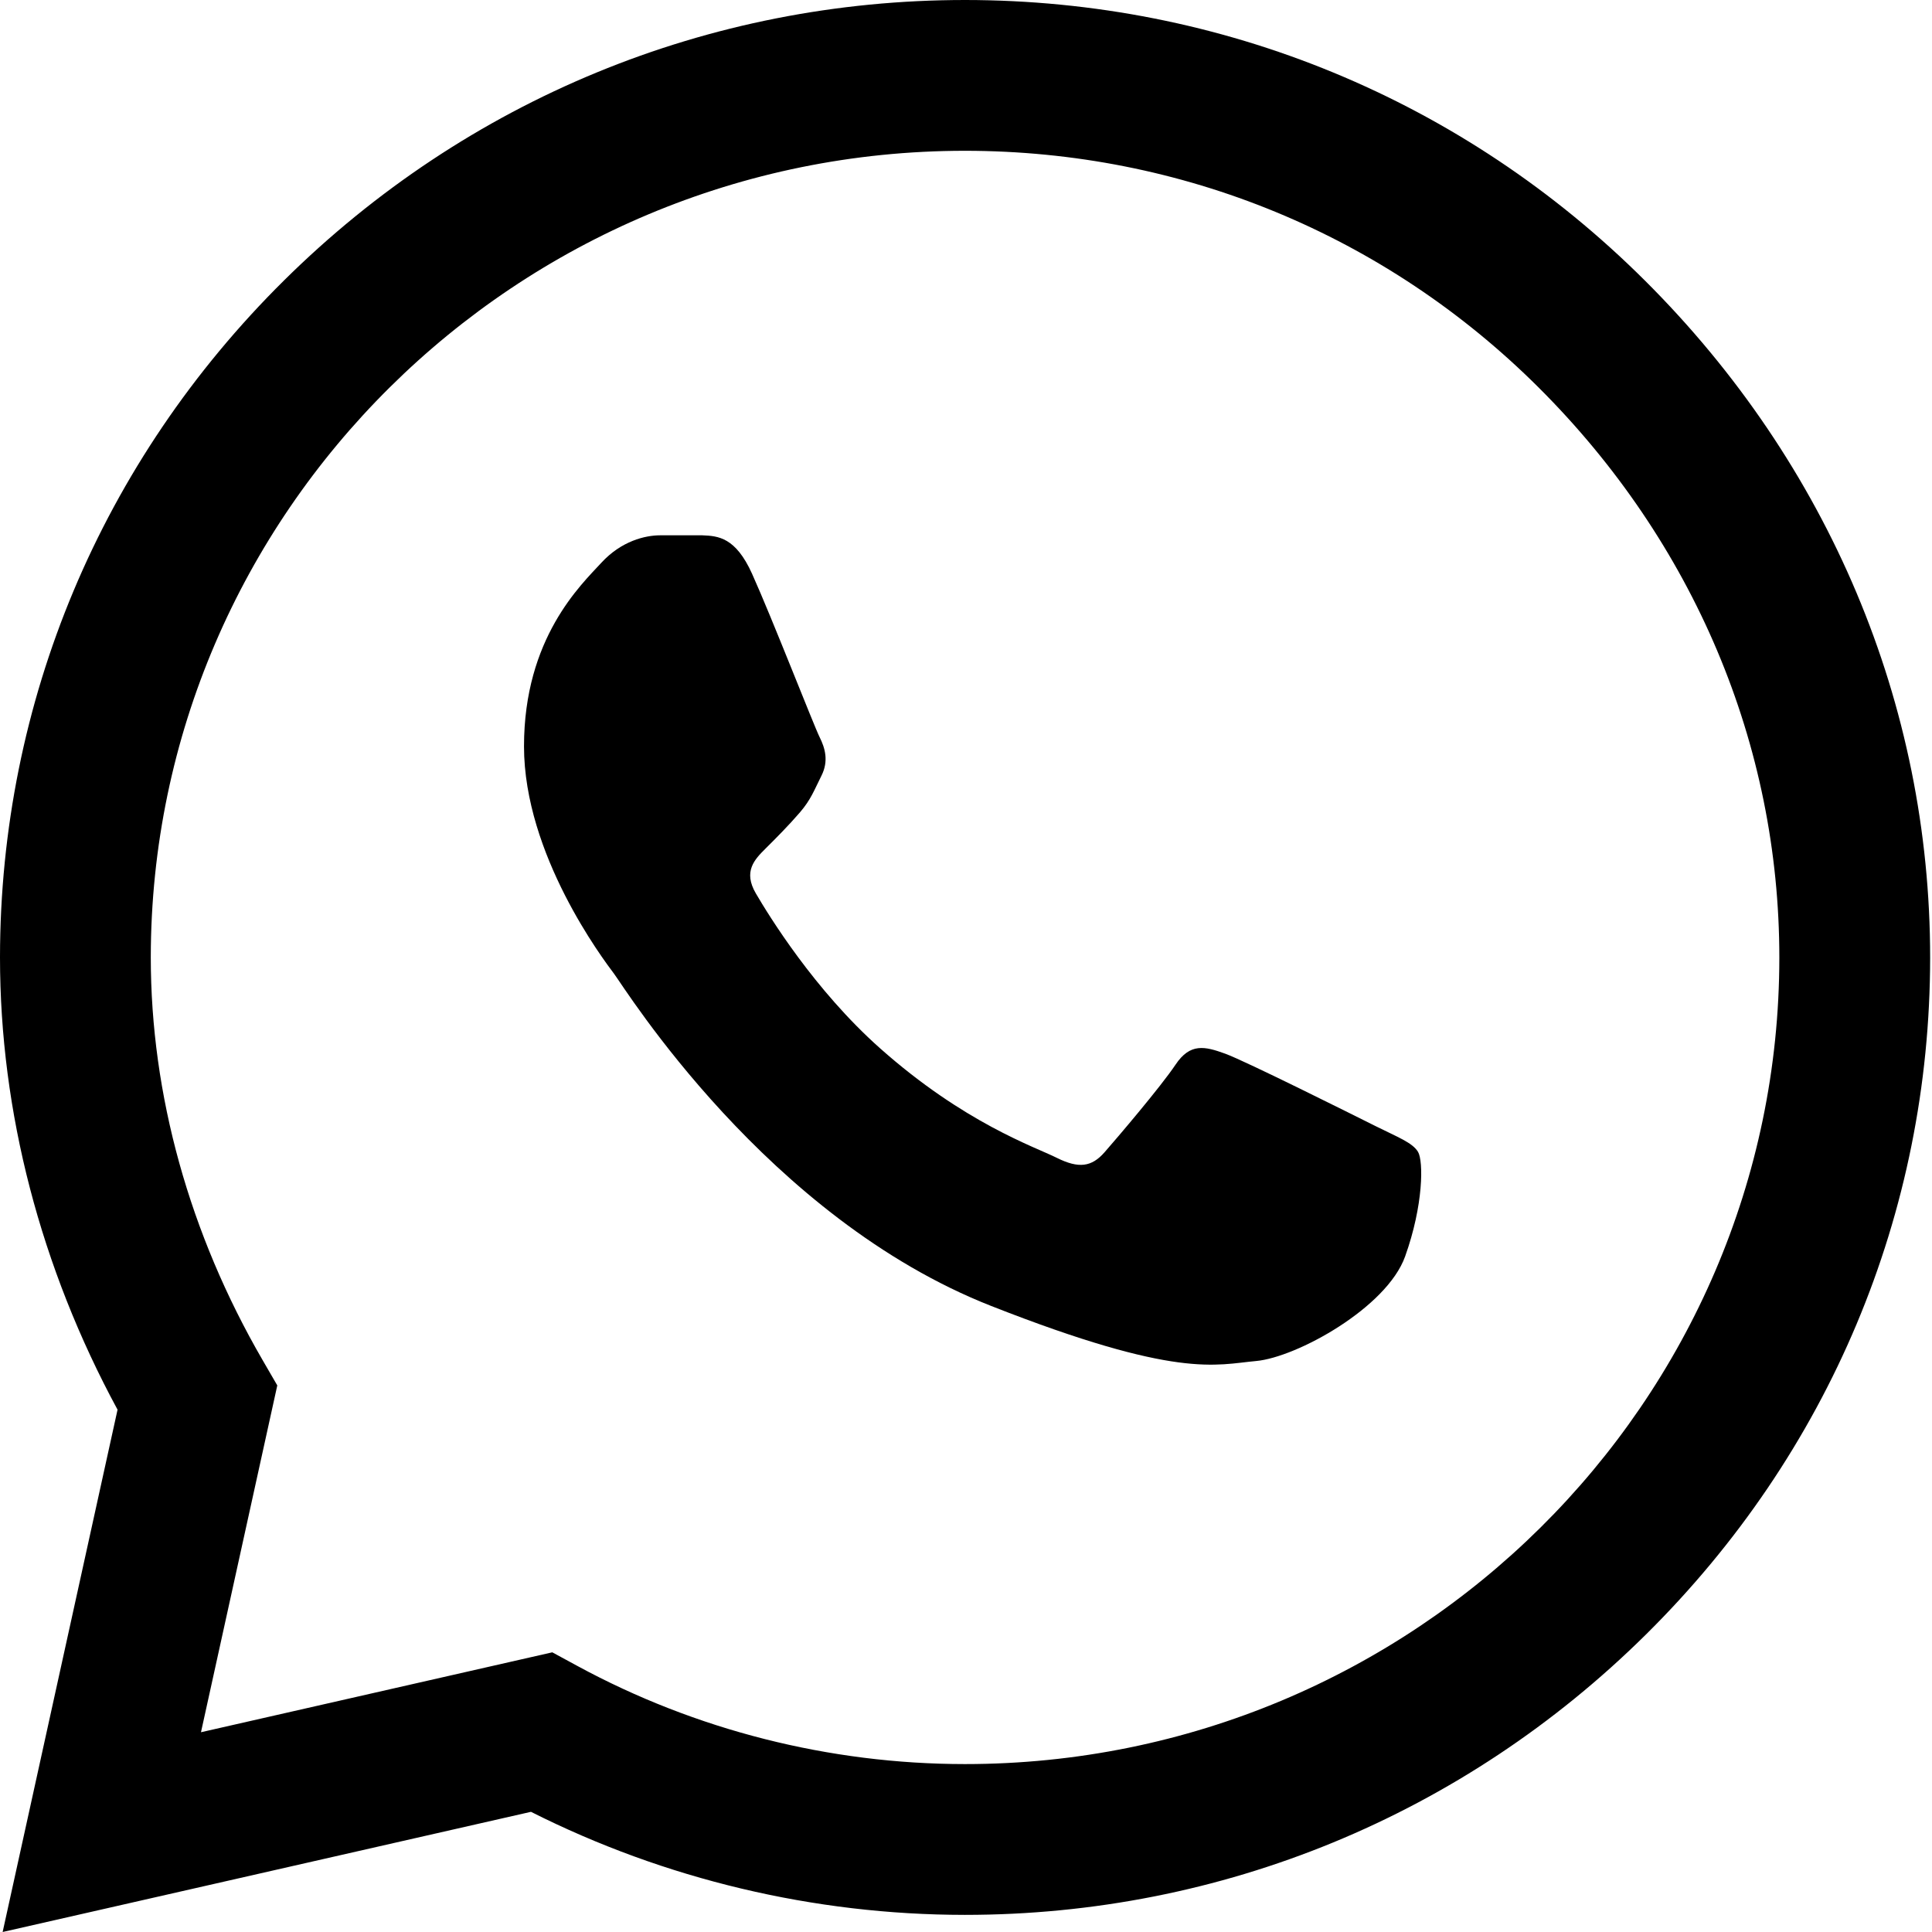
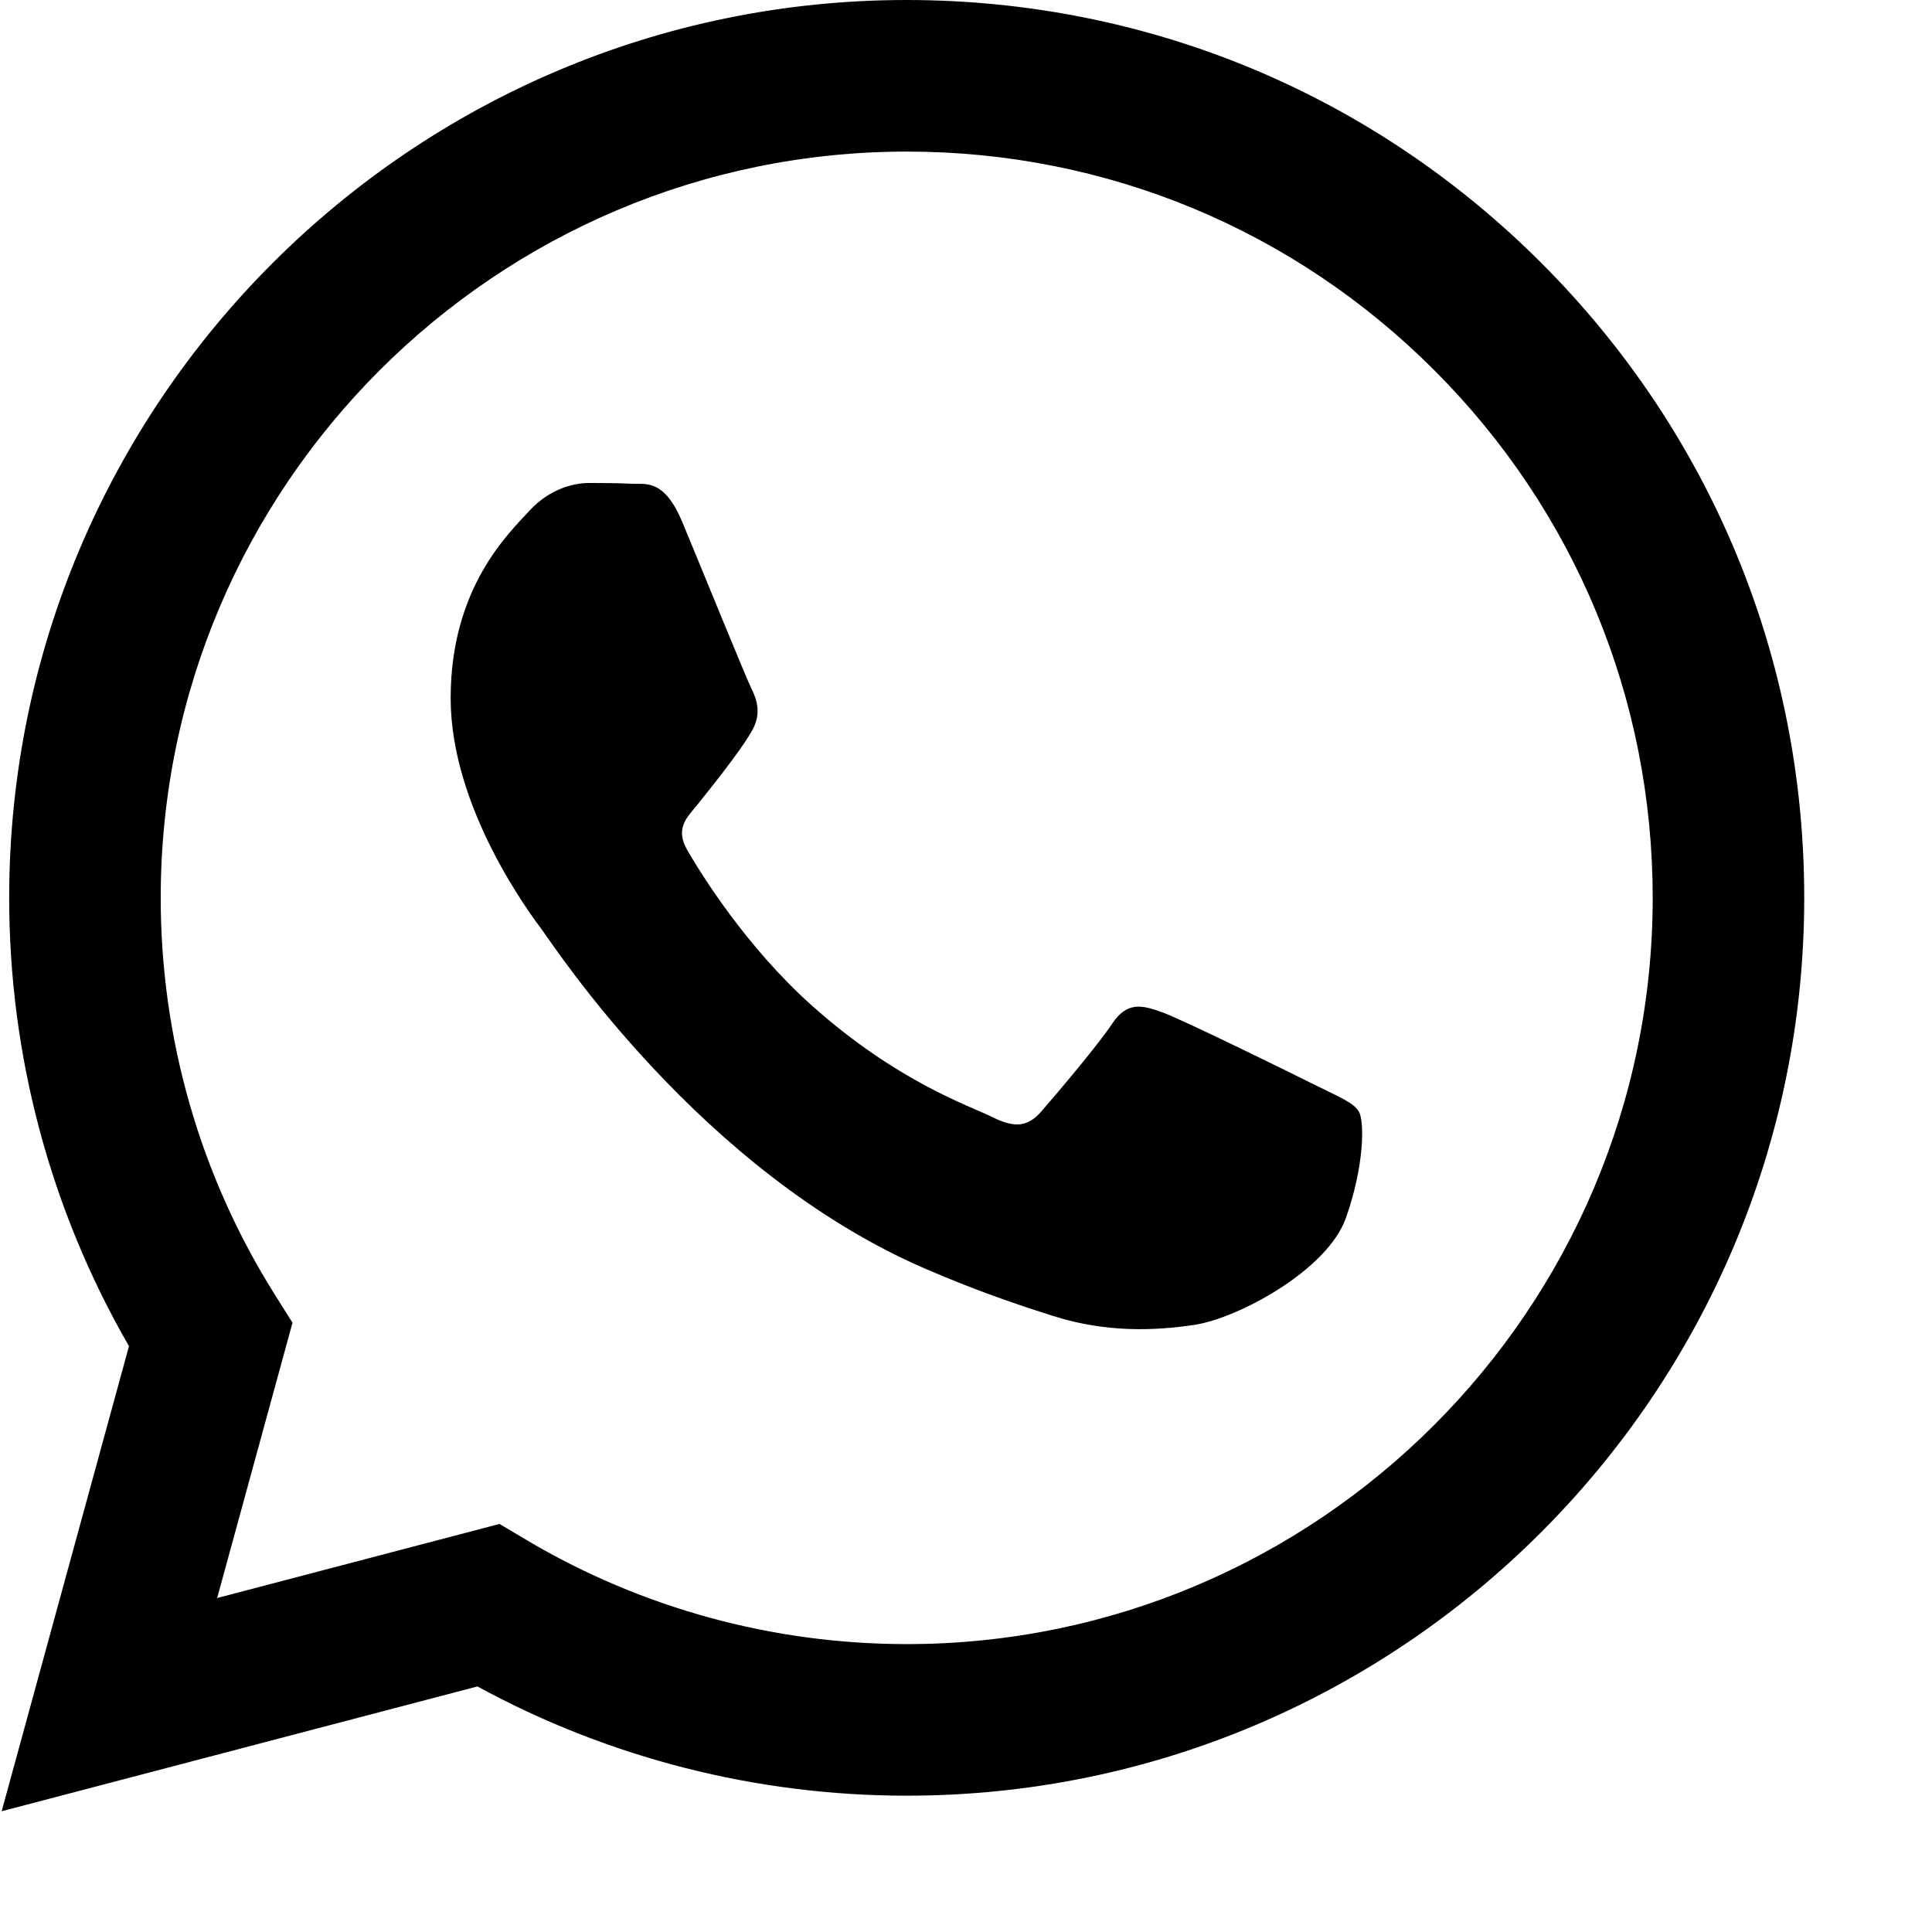
- <svg xmlns="http://www.w3.org/2000/svg" version="1.1" width="512" height="512" x="0" y="0" viewBox="0 0 512 512" style="enable-background:new 0 0 512 512" xml:space="preserve" class="">
+ <svg xmlns="http://www.w3.org/2000/svg" version="1.1" width="512" height="512" x="0" y="0" viewBox="0 0 682 682.667" style="enable-background:new 0 0 512 512" xml:space="preserve" class="">
  <g>
-     <path d="M435.922 74.352C387.824 26.434 323.84.027 255.742 0 187.797 0 123.711 26.383 75.297 74.29 26.797 122.276.063 186.05 0 253.628v.125c.008 40.902 10.754 82.164 31.152 119.828L.7 512l140.012-31.848c35.46 17.871 75.027 27.293 114.934 27.309h.101c67.934 0 132.02-26.387 180.441-74.297 48.543-48.027 75.29-111.719 75.32-179.34.02-67.144-26.82-130.883-75.585-179.472zM255.742 467.5h-.09c-35.832-.016-71.336-9.012-102.668-26.023l-6.62-3.594-93.102 21.176 20.222-91.907-3.898-6.722C50.203 327.004 39.96 290.105 39.96 253.71c.074-117.8 96.863-213.75 215.773-213.75 57.446.024 111.422 22.294 151.985 62.7 41.176 41.031 63.844 94.711 63.824 151.153-.047 117.828-96.856 213.687-215.8 213.687zm0 0" fill="#000000" opacity="1" data-original="#000000" stroke-width="10" class="" />
-     <path d="M186.152 141.863h-11.21c-3.903 0-10.239 1.461-15.598 7.293-5.364 5.836-20.477 19.942-20.477 48.63s20.965 56.405 23.887 60.3c2.926 3.89 40.469 64.64 99.93 88.012 49.418 19.422 59.476 15.558 70.199 14.586 10.726-.97 34.613-14.102 39.488-27.715s4.875-25.285 3.414-27.723c-1.465-2.43-5.367-3.887-11.215-6.8-5.851-2.919-34.523-17.262-39.886-19.212-5.364-1.941-9.262-2.914-13.164 2.926-3.903 5.828-15.391 19.313-18.805 23.203-3.41 3.895-6.824 4.383-12.676 1.465-5.852-2.926-24.5-9.191-46.848-29.05-17.394-15.458-29.464-35.169-32.879-41.005-3.41-5.832-.363-8.988 2.57-11.898 2.63-2.61 6.18-6.18 9.106-9.582 2.922-3.406 3.754-5.836 5.707-9.727 1.95-3.89.973-7.296-.488-10.21-1.465-2.919-12.691-31.75-17.895-43.282h.004c-4.382-9.71-8.996-10.039-13.164-10.21zm0 0" fill="#000000" opacity="1" data-original="#000000" class="" />
+     <path fill-rule="evenodd" d="M544.387 93.008C484.512 33.063 404.883.035 320.05 0 145.246 0 2.98 142.262 2.91 317.113c-.024 55.895 14.577 110.457 42.331 158.551L.25 640l168.121-44.102c46.324 25.27 98.477 38.586 151.55 38.602h.134c174.785 0 317.066-142.273 317.132-317.133.036-84.742-32.921-164.418-92.8-224.36zM320.05 580.94h-.11c-47.296-.02-93.683-12.73-134.16-36.742l-9.62-5.715-99.766 26.172 26.628-97.27-6.27-9.972c-26.386-41.969-40.32-90.476-40.296-140.281.055-145.332 118.305-263.57 263.7-263.57 70.406.023 136.59 27.476 186.355 77.3s77.156 116.051 77.133 186.485C583.582 462.69 465.34 580.94 320.05 580.94zm144.586-197.418c-7.922-3.968-46.883-23.132-54.149-25.78-7.258-2.645-12.547-3.962-17.824 3.968-5.285 7.93-20.469 25.781-25.094 31.066-4.625 5.29-9.242 5.953-17.168 1.985-7.925-3.965-33.457-12.336-63.726-39.332-23.555-21.012-39.457-46.961-44.082-54.89-4.617-7.938-.04-11.813 3.476-16.173 8.578-10.652 17.168-21.82 19.809-27.105 2.644-5.29 1.32-9.918-.664-13.883-1.977-3.965-17.824-42.969-24.426-58.84-6.437-15.445-12.965-13.36-17.832-13.601-4.617-.231-9.902-.278-15.187-.278-5.282 0-13.868 1.98-21.133 9.918-7.262 7.934-27.73 27.102-27.73 66.106s28.394 76.683 32.355 81.972c3.96 5.29 55.879 85.328 135.367 119.649 18.906 8.172 33.664 13.043 45.176 16.695 18.984 6.031 36.254 5.18 49.91 3.14 15.226-2.277 46.879-19.171 53.488-37.68 6.602-18.51 6.602-34.374 4.617-37.683-1.976-3.304-7.261-5.285-15.183-9.254zm0 0" fill="#000000" opacity="1" data-original="#000000" class="" />
  </g>
</svg>
